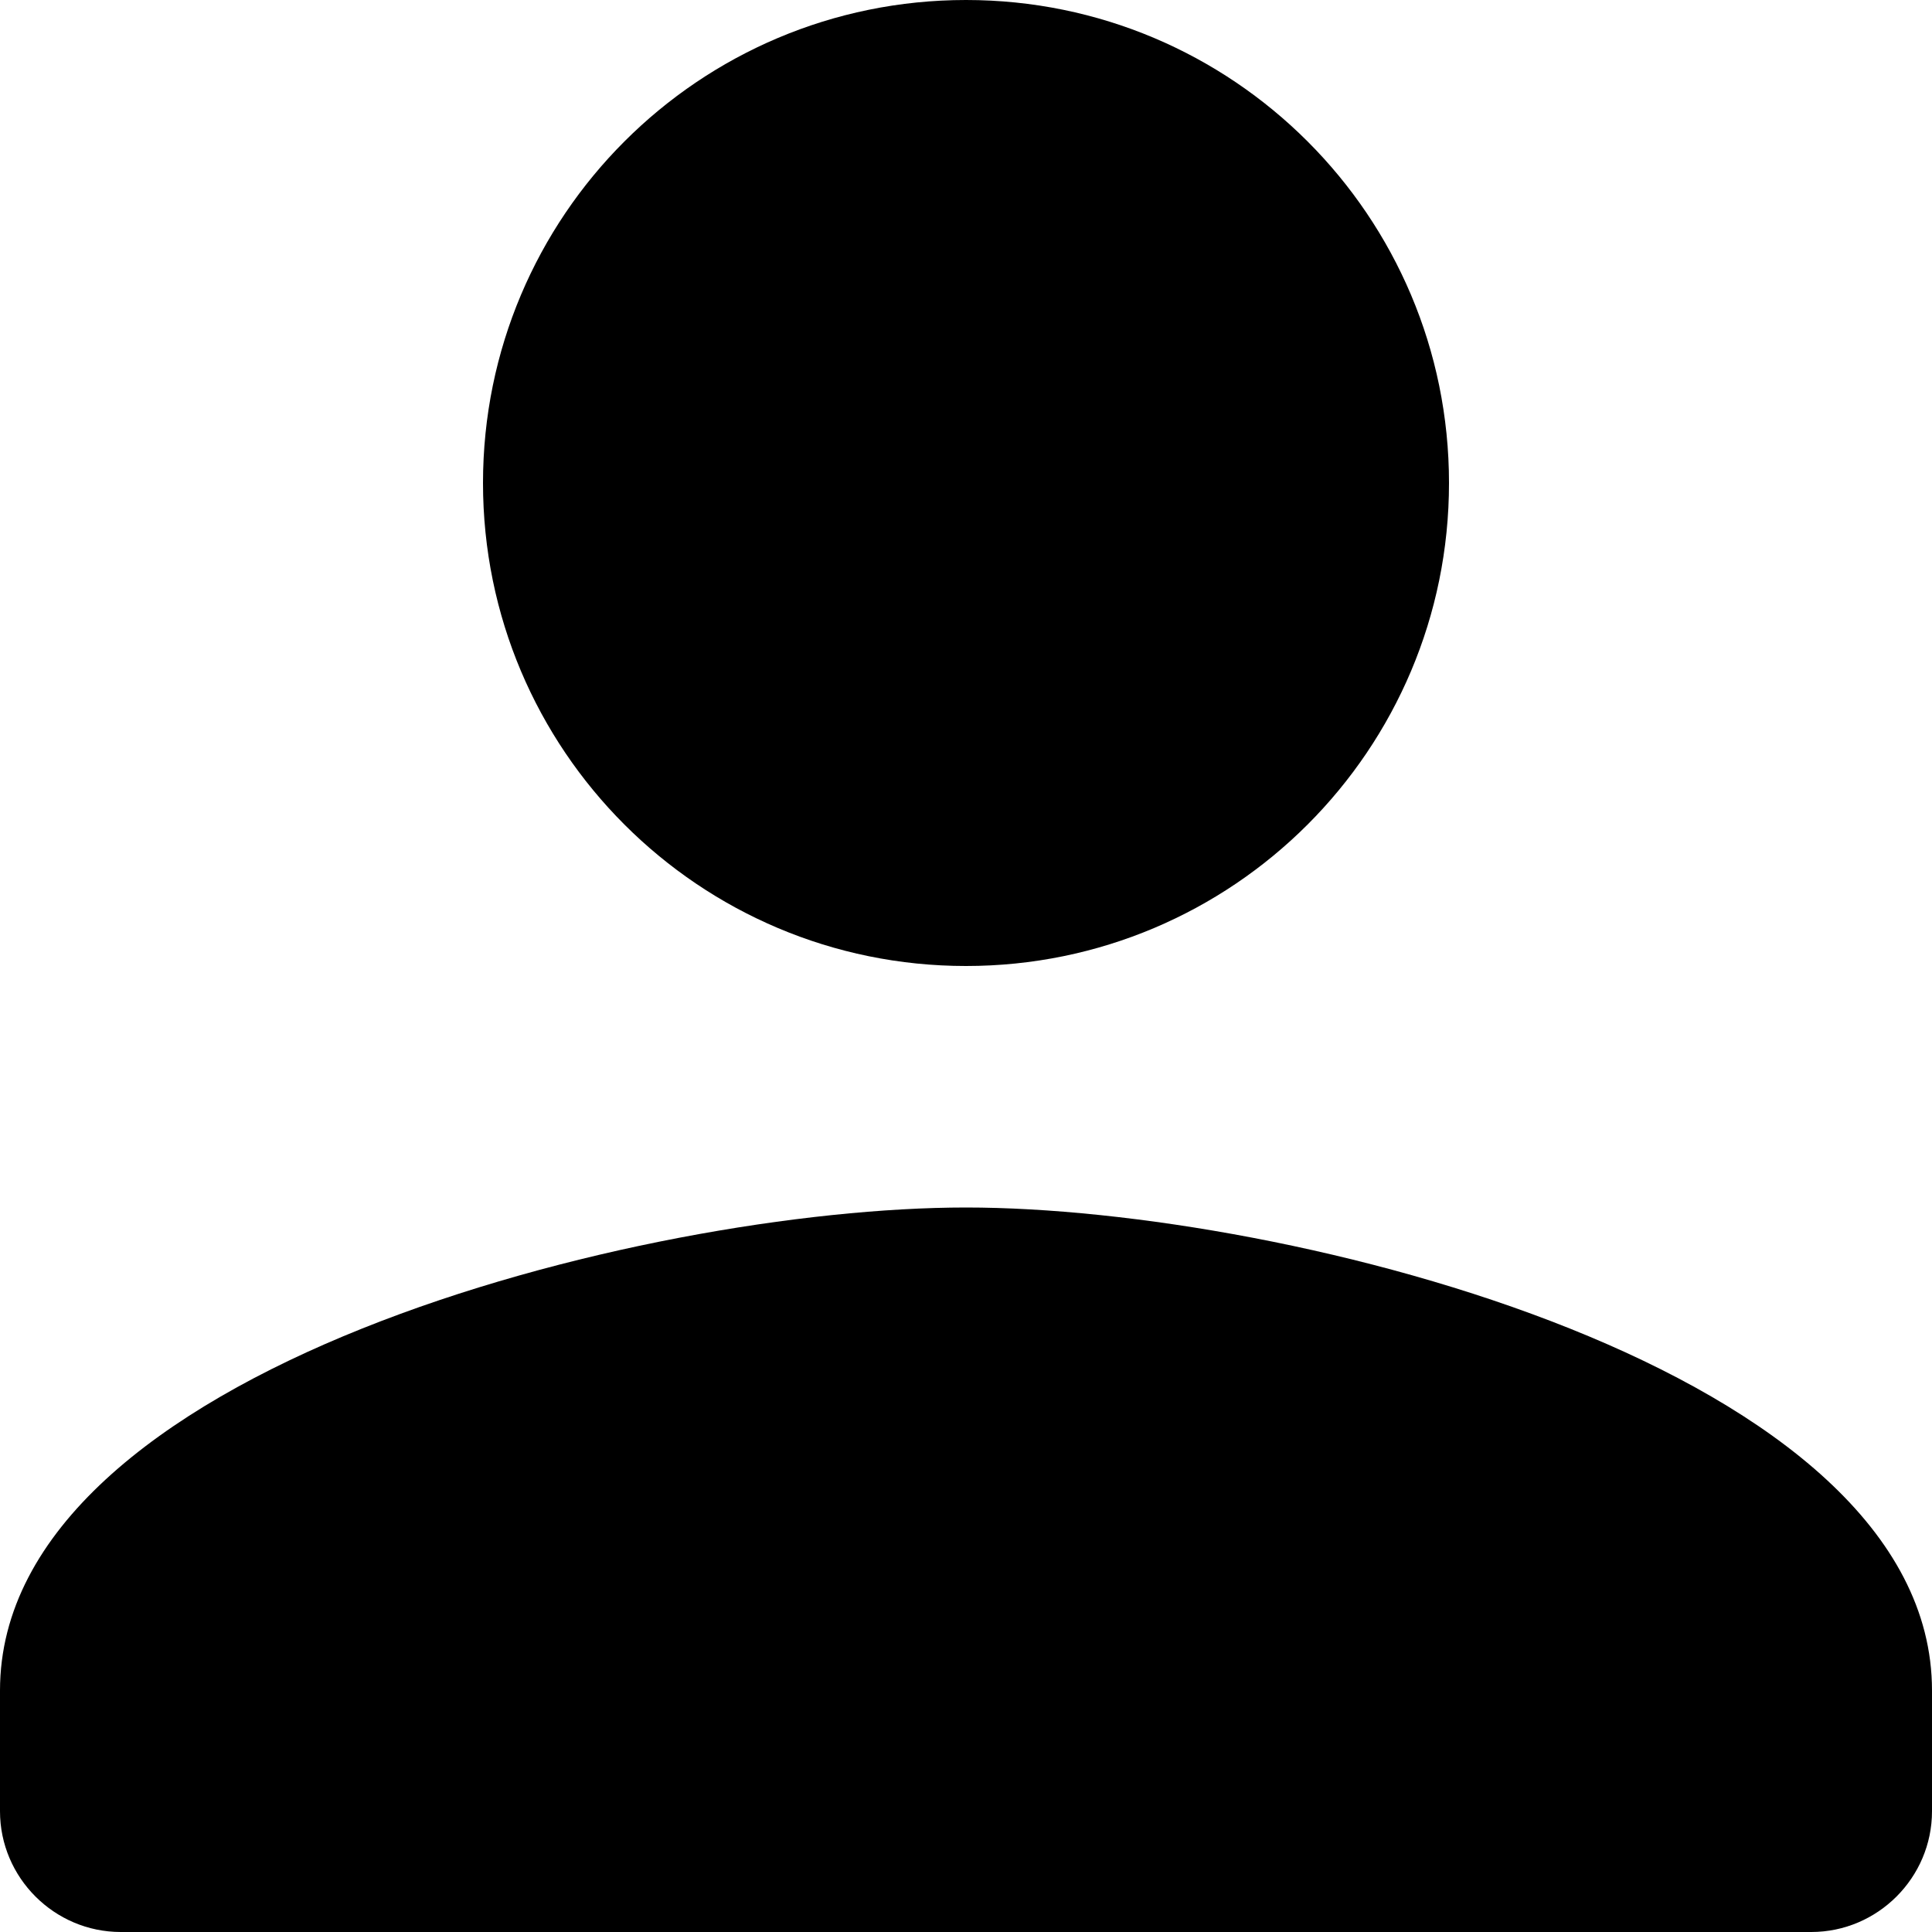
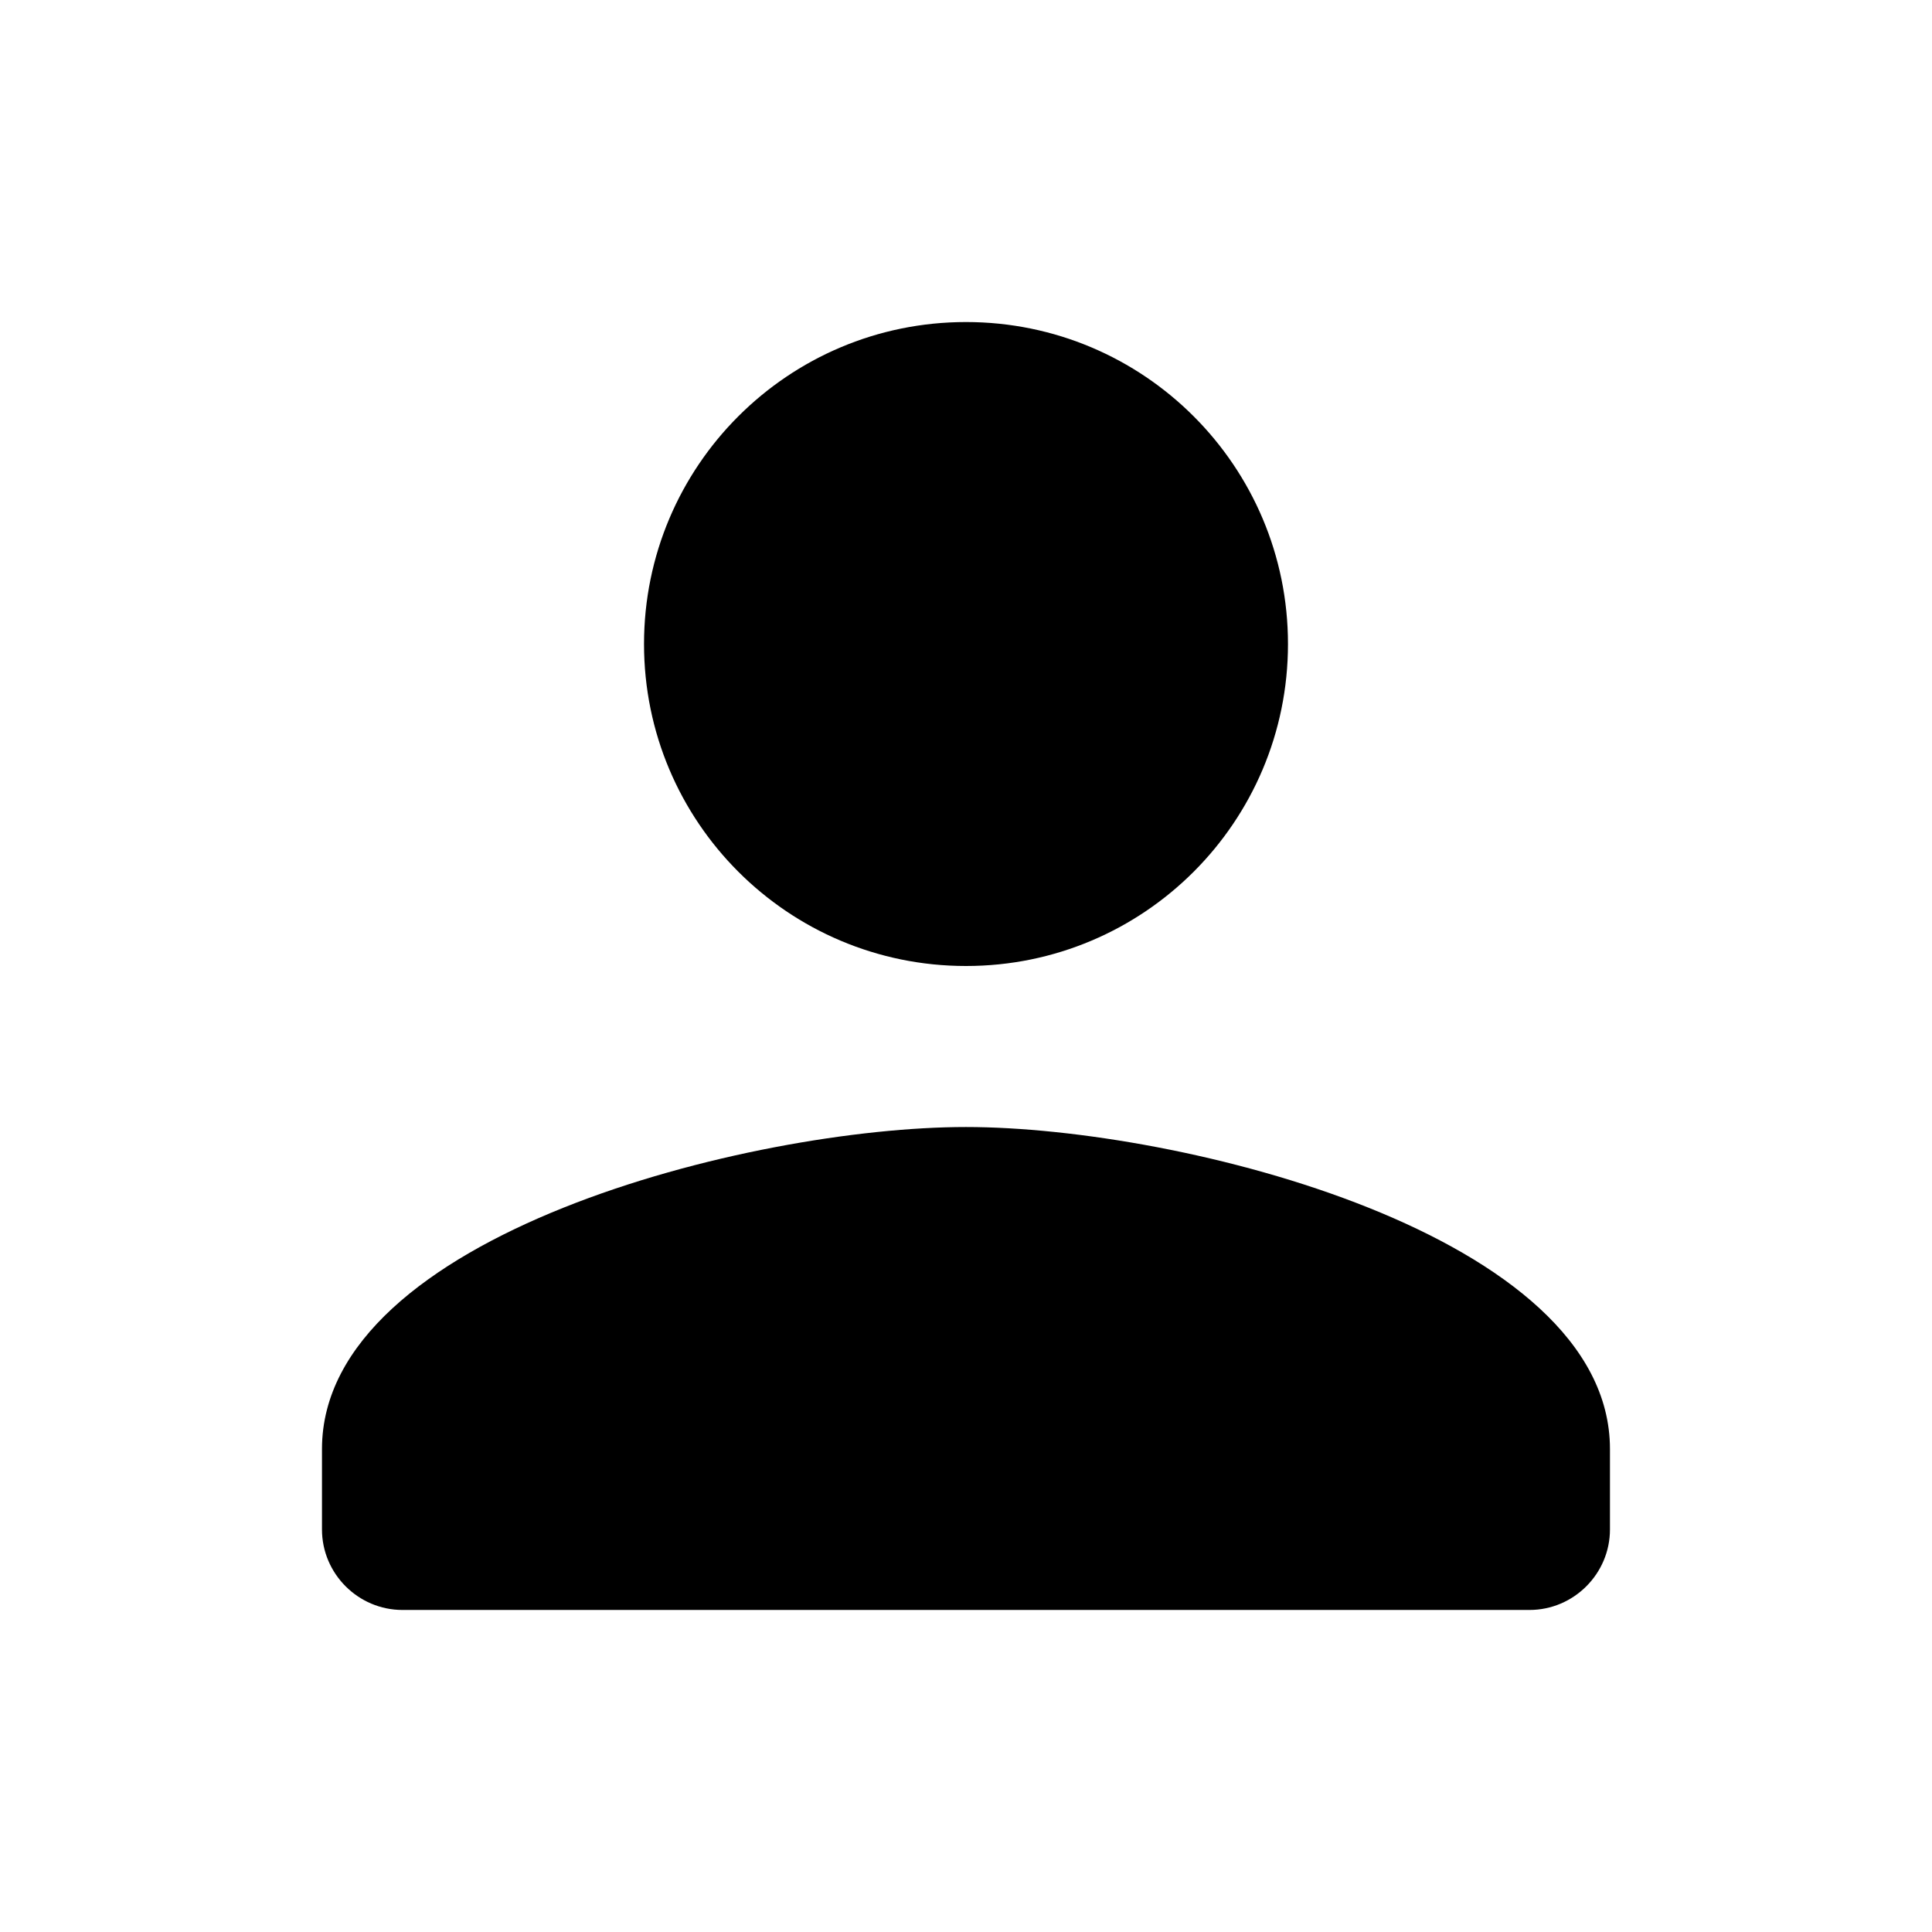
<svg xmlns="http://www.w3.org/2000/svg" version="1.1" width="32" height="32" viewBox="0 0 32 32">
-   <path d="M16 16c4.42 0 8-3.58 8-8s-3.58-8-8-8c-4.42 0-8 3.58-8 8s3.58 8 8 8zM16 20c-5.34 0-16 2.68-16 8v2c0 1.1 0.9 2 2 2h28c1.1 0 2-0.9 2-2v-2c0-5.32-10.66-8-16-8z" />
+   <path d="M16 16c2.947 0 5.333-2.387 5.333-5.333s-2.387-5.333-5.333-5.333c-2.947 0-5.333 2.387-5.333 5.333s2.387 5.333 5.333 5.333zM16 18.667c-3.56 0-10.667 1.787-10.667 5.333v1.333c0 0.733 0.6 1.333 1.333 1.333h18.667c0.733 0 1.333-0.6 1.333-1.333v-1.333c0-3.547-7.107-5.333-10.667-5.333z" />
</svg>
